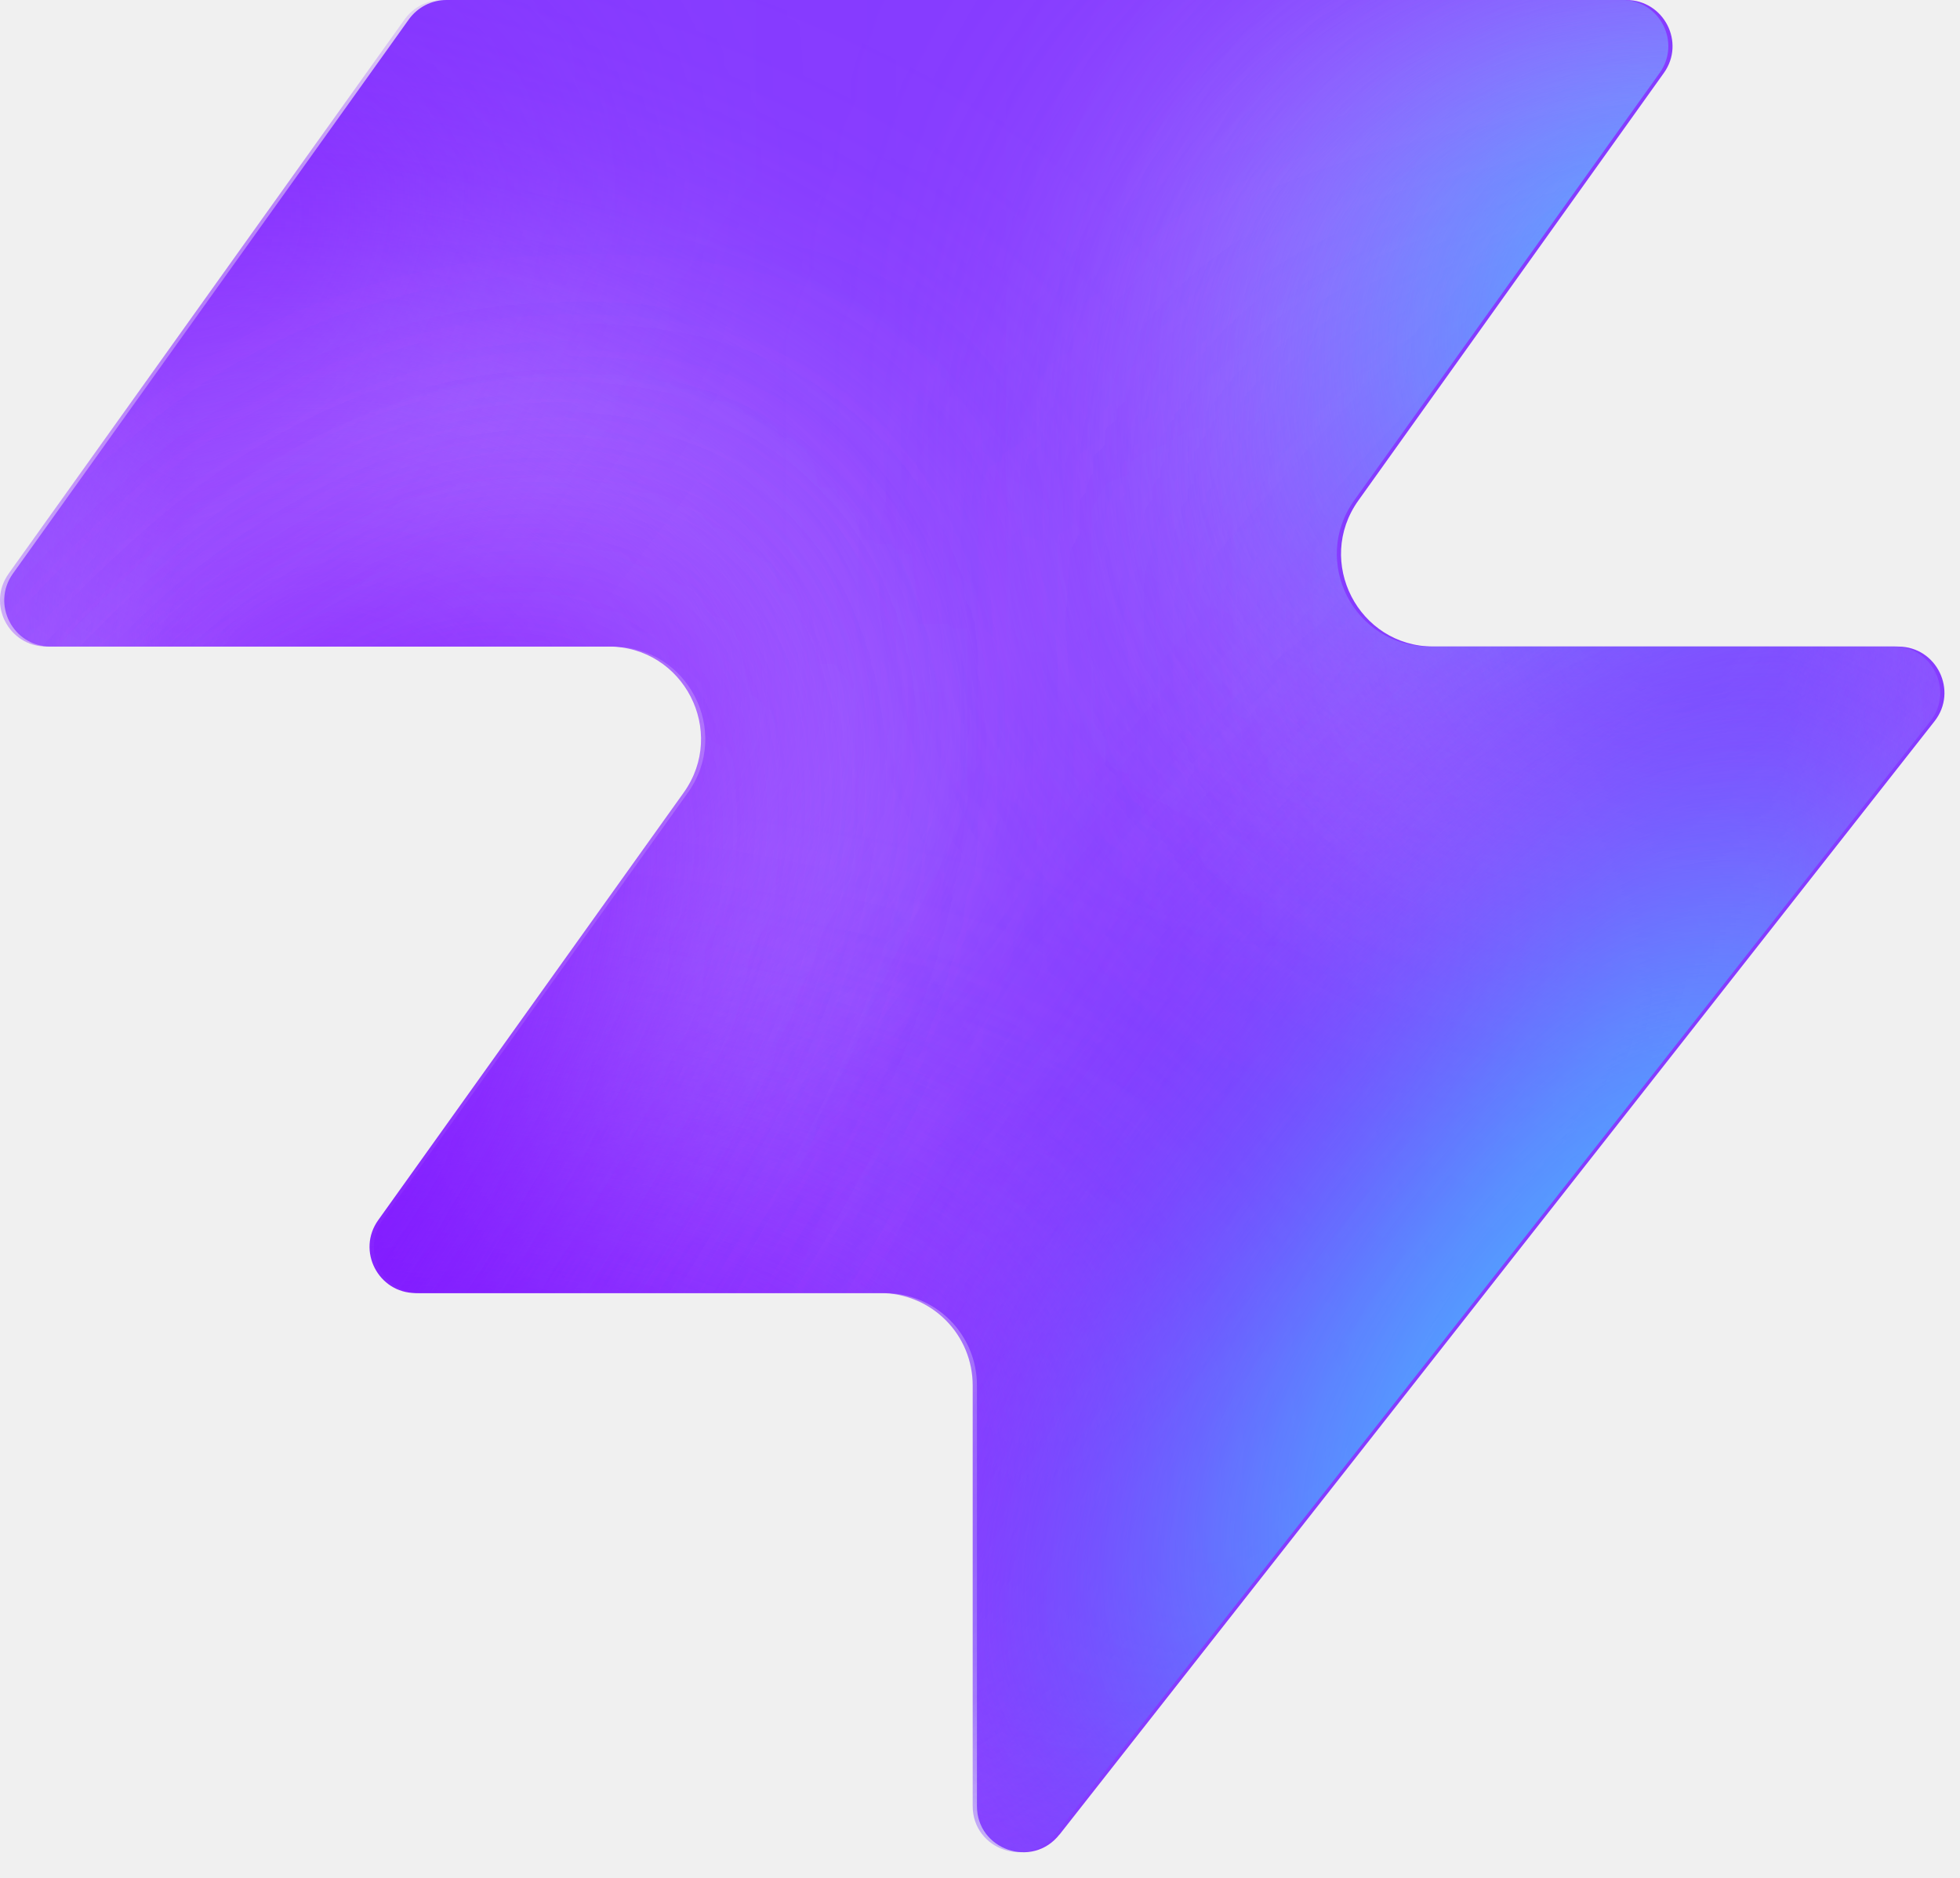
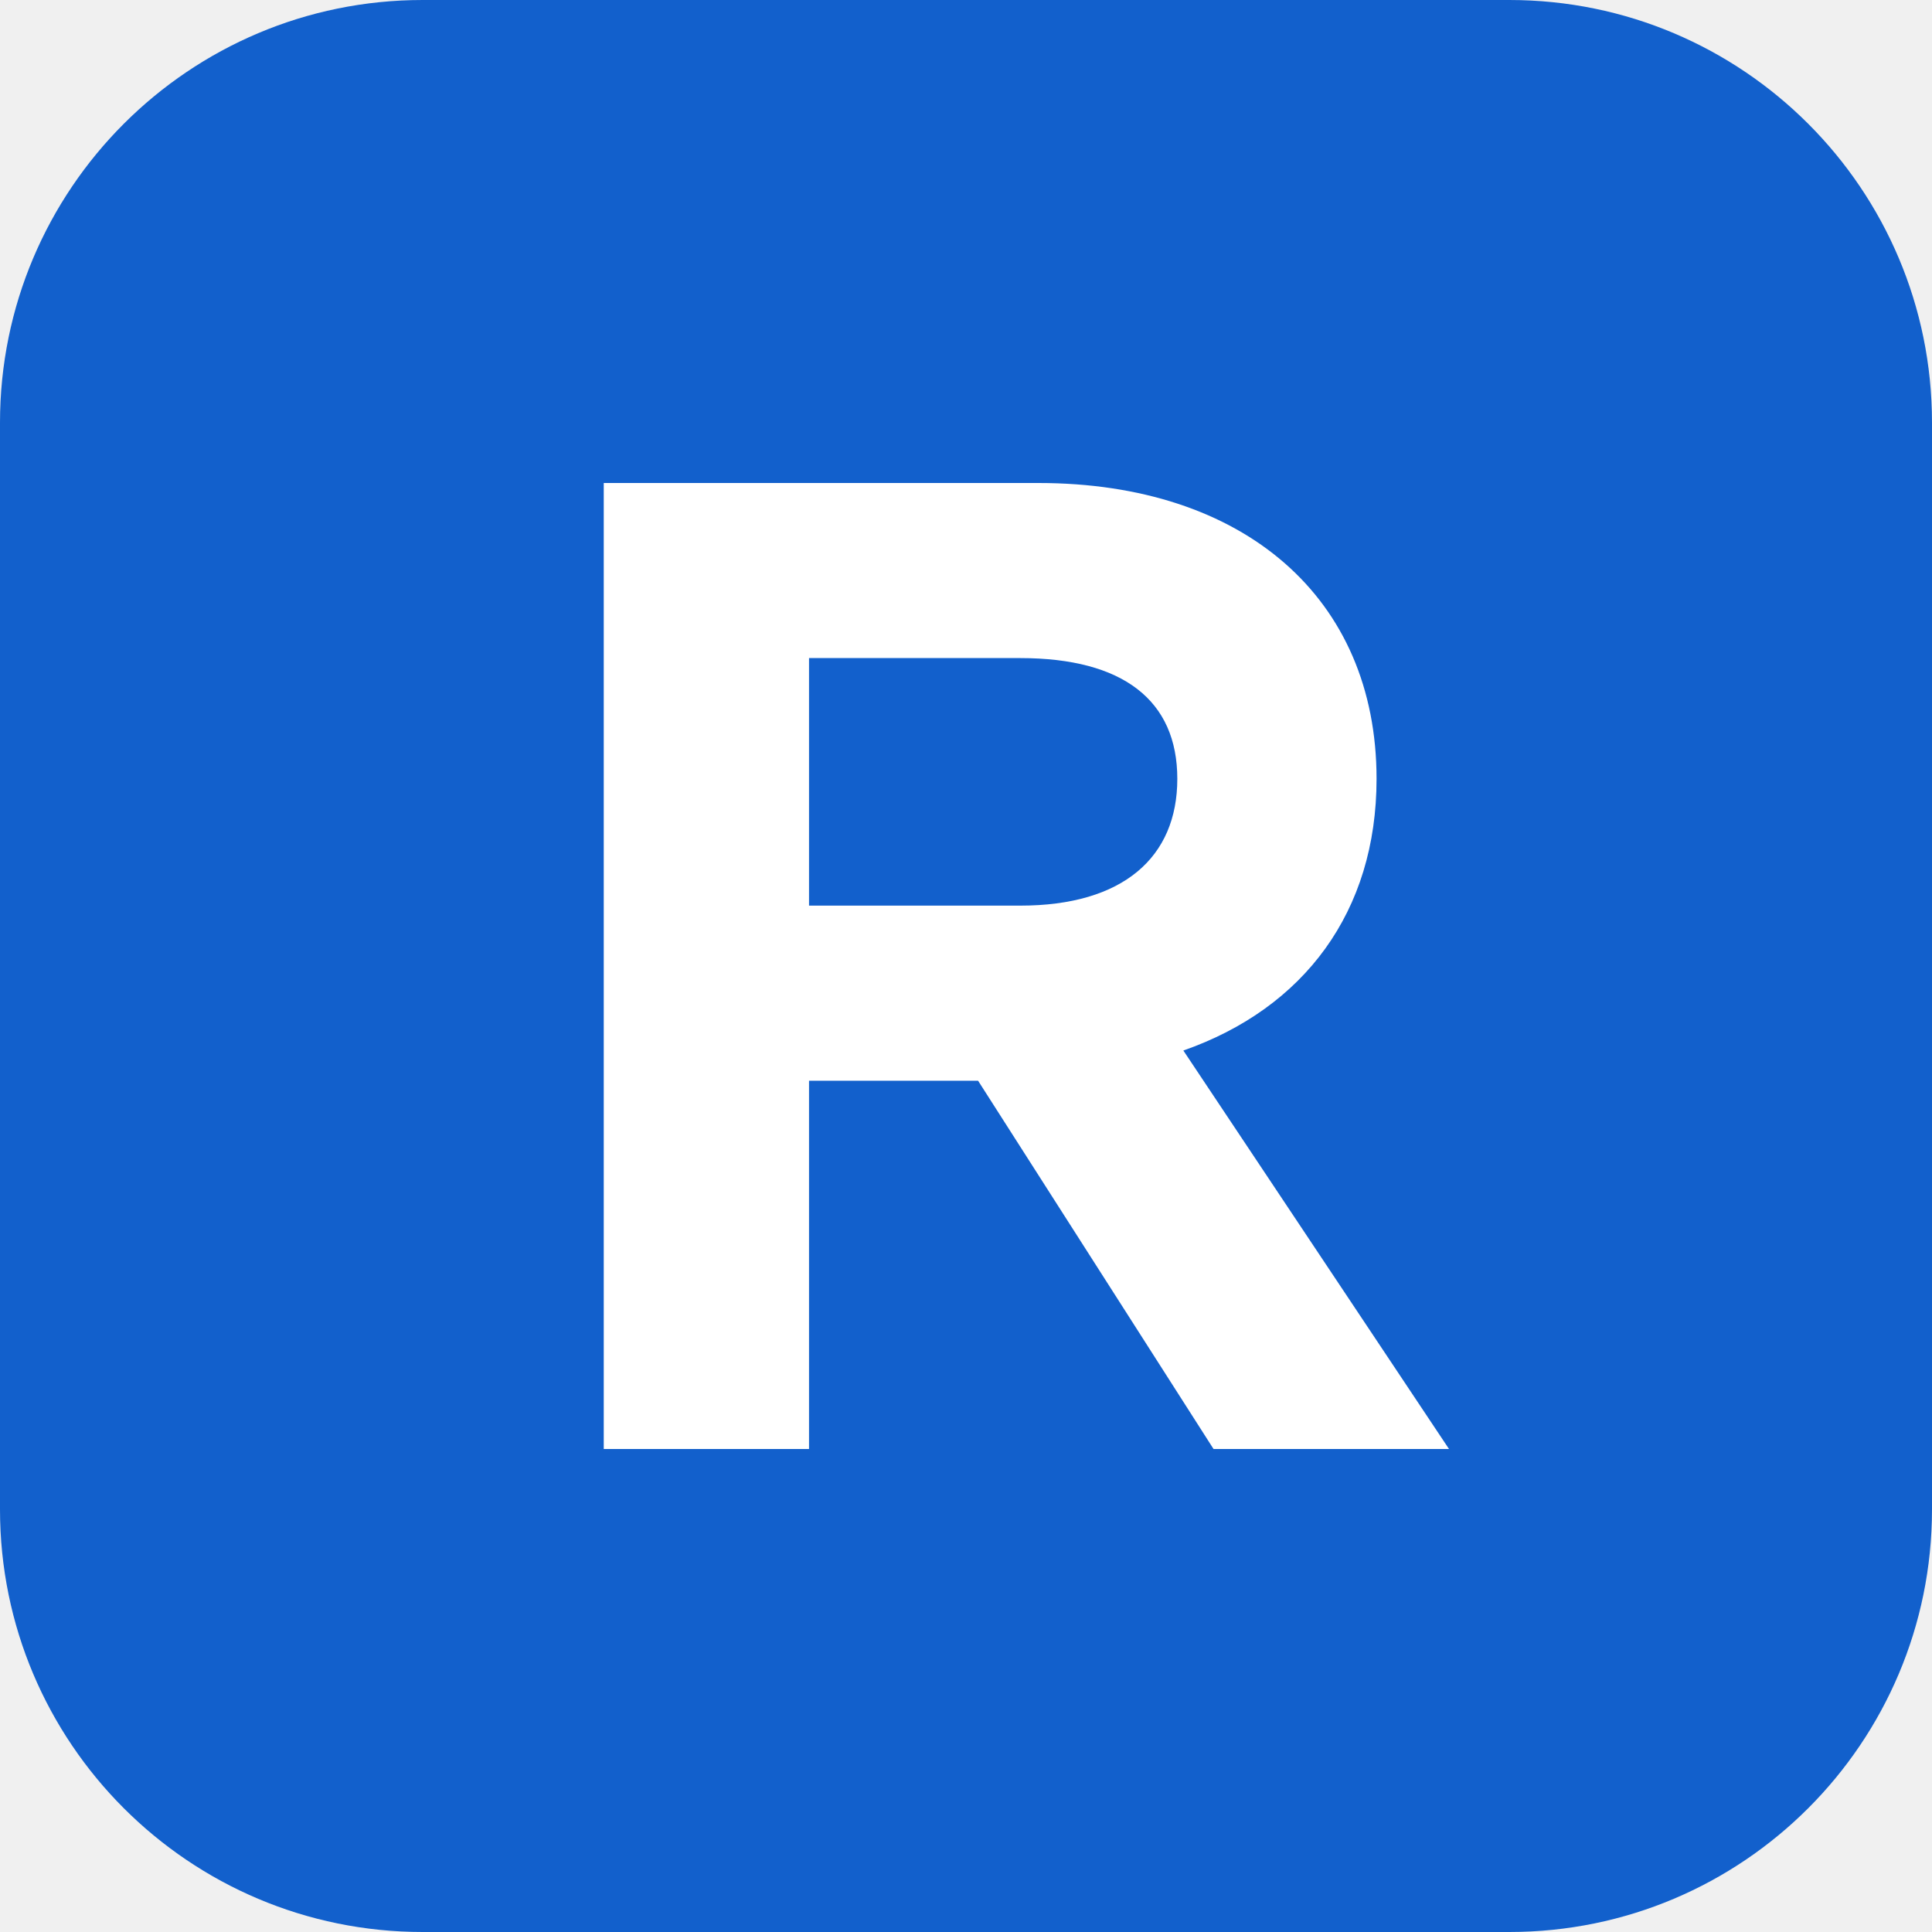
- <svg xmlns="http://www.w3.org/2000/svg" width="48" height="46" fill="none" viewBox="0 0 48 46">
-   <path fill="#863bff" d="M25.946 44.938c-.664.845-2.021.375-2.021-.698V33.937a2.26 2.26 0 0 0-2.262-2.262H10.287c-.92 0-1.456-1.04-.92-1.788l7.48-10.471c1.07-1.497 0-3.578-1.842-3.578H1.237c-.92 0-1.456-1.04-.92-1.788L10.013.474c.214-.297.556-.474.92-.474h28.894c.92 0 1.456 1.04.92 1.788l-7.48 10.471c-1.07 1.498 0 3.579 1.842 3.579h11.377c.943 0 1.473 1.088.89 1.83L25.947 44.94z" style="fill:#863bff;fill:color(display-p3 .525 .23 1);fill-opacity:1" />
-   <mask id="a" width="48" height="46" x="0" y="0" maskUnits="userSpaceOnUse" style="mask-type:alpha">
-     <path fill="#000" d="M25.842 44.938c-.664.844-2.021.375-2.021-.698V33.937a2.26 2.26 0 0 0-2.262-2.262H10.183c-.92 0-1.456-1.04-.92-1.788l7.48-10.471c1.07-1.498 0-3.579-1.842-3.579H1.133c-.92 0-1.456-1.04-.92-1.787L9.91.473c.214-.297.556-.474.92-.474h28.894c.92 0 1.456 1.04.92 1.788l-7.48 10.471c-1.07 1.498 0 3.578 1.842 3.578h11.377c.943 0 1.473 1.088.89 1.832L25.843 44.94z" style="fill:#000;fill-opacity:1" />
-   </mask>
-   <g mask="url(#a)">
-     <g filter="url(#b)">
-       <ellipse cx="5.508" cy="14.704" fill="#ede6ff" rx="5.508" ry="14.704" style="fill:#ede6ff;fill:color(display-p3 .927 .903 1);fill-opacity:1" transform="matrix(.00324 1 1 -.00324 -4.47 31.516)" />
-     </g>
-     <g filter="url(#c)">
-       <ellipse cx="10.399" cy="29.851" fill="#ede6ff" rx="10.399" ry="29.851" style="fill:#ede6ff;fill:color(display-p3 .927 .903 1);fill-opacity:1" transform="matrix(.00324 1 1 -.00324 -39.328 7.883)" />
-     </g>
-     <g filter="url(#d)">
-       <ellipse cx="5.508" cy="30.487" fill="#7e14ff" rx="5.508" ry="30.487" style="fill:#7e14ff;fill:color(display-p3 .492 .077 1);fill-opacity:1" transform="rotate(89.814 -25.913 -14.639)scale(1 -1)" />
-     </g>
-     <g filter="url(#e)">
-       <ellipse cx="5.508" cy="30.599" fill="#7e14ff" rx="5.508" ry="30.599" style="fill:#7e14ff;fill:color(display-p3 .492 .077 1);fill-opacity:1" transform="rotate(89.814 -32.644 -3.334)scale(1 -1)" />
-     </g>
-     <g filter="url(#f)">
-       <ellipse cx="5.508" cy="30.599" fill="#7e14ff" rx="5.508" ry="30.599" style="fill:#7e14ff;fill:color(display-p3 .492 .077 1);fill-opacity:1" transform="matrix(.00324 1 1 -.00324 -34.34 30.47)" />
-     </g>
-     <g filter="url(#g)">
-       <ellipse cx="14.072" cy="22.078" fill="#ede6ff" rx="14.072" ry="22.078" style="fill:#ede6ff;fill:color(display-p3 .927 .903 1);fill-opacity:1" transform="rotate(93.35 24.506 48.493)scale(-1 1)" />
-     </g>
-     <g filter="url(#h)">
-       <ellipse cx="3.47" cy="21.501" fill="#7e14ff" rx="3.47" ry="21.501" style="fill:#7e14ff;fill:color(display-p3 .492 .077 1);fill-opacity:1" transform="rotate(89.009 28.708 47.59)scale(-1 1)" />
-     </g>
-     <g filter="url(#i)">
-       <ellipse cx="3.47" cy="21.501" fill="#7e14ff" rx="3.47" ry="21.501" style="fill:#7e14ff;fill:color(display-p3 .492 .077 1);fill-opacity:1" transform="rotate(89.009 28.708 47.59)scale(-1 1)" />
-     </g>
-     <g filter="url(#j)">
-       <ellipse cx=".387" cy="8.972" fill="#7e14ff" rx="4.407" ry="29.108" style="fill:#7e14ff;fill:color(display-p3 .492 .077 1);fill-opacity:1" transform="rotate(39.51 .387 8.972)" />
-     </g>
-     <g filter="url(#k)">
-       <ellipse cx="47.523" cy="-6.092" fill="#7e14ff" rx="4.407" ry="29.108" style="fill:#7e14ff;fill:color(display-p3 .492 .077 1);fill-opacity:1" transform="rotate(37.892 47.523 -6.092)" />
-     </g>
-     <g filter="url(#l)">
-       <ellipse cx="41.412" cy="6.333" fill="#47bfff" rx="5.971" ry="9.665" style="fill:#47bfff;fill:color(display-p3 .28 .748 1);fill-opacity:1" transform="rotate(37.892 41.412 6.333)" />
-     </g>
-     <g filter="url(#m)">
-       <ellipse cx="-1.879" cy="38.332" fill="#7e14ff" rx="4.407" ry="29.108" style="fill:#7e14ff;fill:color(display-p3 .492 .077 1);fill-opacity:1" transform="rotate(37.892 -1.88 38.332)" />
-     </g>
-     <g filter="url(#n)">
-       <ellipse cx="-1.879" cy="38.332" fill="#7e14ff" rx="4.407" ry="29.108" style="fill:#7e14ff;fill:color(display-p3 .492 .077 1);fill-opacity:1" transform="rotate(37.892 -1.88 38.332)" />
-     </g>
-     <g filter="url(#o)">
-       <ellipse cx="35.651" cy="29.907" fill="#7e14ff" rx="4.407" ry="29.108" style="fill:#7e14ff;fill:color(display-p3 .492 .077 1);fill-opacity:1" transform="rotate(37.892 35.651 29.907)" />
-     </g>
-     <g filter="url(#p)">
-       <ellipse cx="38.418" cy="32.4" fill="#47bfff" rx="5.971" ry="15.297" style="fill:#47bfff;fill:color(display-p3 .28 .748 1);fill-opacity:1" transform="rotate(37.892 38.418 32.4)" />
-     </g>
-   </g>
-   <defs>
-     <filter id="b" width="60.045" height="41.654" x="-19.77" y="16.149" color-interpolation-filters="sRGB" filterUnits="userSpaceOnUse">
-       <feFlood flood-opacity="0" result="BackgroundImageFix" />
-       <feBlend in="SourceGraphic" in2="BackgroundImageFix" result="shape" />
-       <feGaussianBlur result="effect1_foregroundBlur_2002_17158" stdDeviation="7.659" />
-     </filter>
-     <filter id="c" width="90.34" height="51.437" x="-54.613" y="-7.533" color-interpolation-filters="sRGB" filterUnits="userSpaceOnUse">
-       <feFlood flood-opacity="0" result="BackgroundImageFix" />
-       <feBlend in="SourceGraphic" in2="BackgroundImageFix" result="shape" />
-       <feGaussianBlur result="effect1_foregroundBlur_2002_17158" stdDeviation="7.659" />
-     </filter>
-     <filter id="d" width="79.355" height="29.4" x="-49.64" y="2.03" color-interpolation-filters="sRGB" filterUnits="userSpaceOnUse">
-       <feFlood flood-opacity="0" result="BackgroundImageFix" />
-       <feBlend in="SourceGraphic" in2="BackgroundImageFix" result="shape" />
-       <feGaussianBlur result="effect1_foregroundBlur_2002_17158" stdDeviation="4.596" />
-     </filter>
-     <filter id="e" width="79.579" height="29.4" x="-45.045" y="20.029" color-interpolation-filters="sRGB" filterUnits="userSpaceOnUse">
-       <feFlood flood-opacity="0" result="BackgroundImageFix" />
-       <feBlend in="SourceGraphic" in2="BackgroundImageFix" result="shape" />
-       <feGaussianBlur result="effect1_foregroundBlur_2002_17158" stdDeviation="4.596" />
-     </filter>
-     <filter id="f" width="79.579" height="29.4" x="-43.513" y="21.178" color-interpolation-filters="sRGB" filterUnits="userSpaceOnUse">
-       <feFlood flood-opacity="0" result="BackgroundImageFix" />
-       <feBlend in="SourceGraphic" in2="BackgroundImageFix" result="shape" />
-       <feGaussianBlur result="effect1_foregroundBlur_2002_17158" stdDeviation="4.596" />
-     </filter>
-     <filter id="g" width="74.749" height="58.852" x="15.756" y="-17.901" color-interpolation-filters="sRGB" filterUnits="userSpaceOnUse">
-       <feFlood flood-opacity="0" result="BackgroundImageFix" />
-       <feBlend in="SourceGraphic" in2="BackgroundImageFix" result="shape" />
-       <feGaussianBlur result="effect1_foregroundBlur_2002_17158" stdDeviation="7.659" />
-     </filter>
-     <filter id="h" width="61.377" height="25.362" x="23.548" y="2.284" color-interpolation-filters="sRGB" filterUnits="userSpaceOnUse">
-       <feFlood flood-opacity="0" result="BackgroundImageFix" />
-       <feBlend in="SourceGraphic" in2="BackgroundImageFix" result="shape" />
-       <feGaussianBlur result="effect1_foregroundBlur_2002_17158" stdDeviation="4.596" />
-     </filter>
-     <filter id="i" width="61.377" height="25.362" x="23.548" y="2.284" color-interpolation-filters="sRGB" filterUnits="userSpaceOnUse">
-       <feFlood flood-opacity="0" result="BackgroundImageFix" />
-       <feBlend in="SourceGraphic" in2="BackgroundImageFix" result="shape" />
-       <feGaussianBlur result="effect1_foregroundBlur_2002_17158" stdDeviation="4.596" />
-     </filter>
-     <filter id="j" width="56.045" height="63.649" x="-27.636" y="-22.853" color-interpolation-filters="sRGB" filterUnits="userSpaceOnUse">
-       <feFlood flood-opacity="0" result="BackgroundImageFix" />
-       <feBlend in="SourceGraphic" in2="BackgroundImageFix" result="shape" />
-       <feGaussianBlur result="effect1_foregroundBlur_2002_17158" stdDeviation="4.596" />
-     </filter>
-     <filter id="k" width="54.814" height="64.646" x="20.116" y="-38.415" color-interpolation-filters="sRGB" filterUnits="userSpaceOnUse">
-       <feFlood flood-opacity="0" result="BackgroundImageFix" />
-       <feBlend in="SourceGraphic" in2="BackgroundImageFix" result="shape" />
-       <feGaussianBlur result="effect1_foregroundBlur_2002_17158" stdDeviation="4.596" />
-     </filter>
-     <filter id="l" width="33.541" height="35.313" x="24.641" y="-11.323" color-interpolation-filters="sRGB" filterUnits="userSpaceOnUse">
-       <feFlood flood-opacity="0" result="BackgroundImageFix" />
-       <feBlend in="SourceGraphic" in2="BackgroundImageFix" result="shape" />
-       <feGaussianBlur result="effect1_foregroundBlur_2002_17158" stdDeviation="4.596" />
-     </filter>
-     <filter id="m" width="54.814" height="64.646" x="-29.286" y="6.009" color-interpolation-filters="sRGB" filterUnits="userSpaceOnUse">
-       <feFlood flood-opacity="0" result="BackgroundImageFix" />
-       <feBlend in="SourceGraphic" in2="BackgroundImageFix" result="shape" />
-       <feGaussianBlur result="effect1_foregroundBlur_2002_17158" stdDeviation="4.596" />
-     </filter>
-     <filter id="n" width="54.814" height="64.646" x="-29.286" y="6.009" color-interpolation-filters="sRGB" filterUnits="userSpaceOnUse">
-       <feFlood flood-opacity="0" result="BackgroundImageFix" />
-       <feBlend in="SourceGraphic" in2="BackgroundImageFix" result="shape" />
-       <feGaussianBlur result="effect1_foregroundBlur_2002_17158" stdDeviation="4.596" />
-     </filter>
-     <filter id="o" width="54.814" height="64.646" x="8.244" y="-2.416" color-interpolation-filters="sRGB" filterUnits="userSpaceOnUse">
-       <feFlood flood-opacity="0" result="BackgroundImageFix" />
-       <feBlend in="SourceGraphic" in2="BackgroundImageFix" result="shape" />
-       <feGaussianBlur result="effect1_foregroundBlur_2002_17158" stdDeviation="4.596" />
-     </filter>
-     <filter id="p" width="39.409" height="43.623" x="18.713" y="10.588" color-interpolation-filters="sRGB" filterUnits="userSpaceOnUse">
-       <feFlood flood-opacity="0" result="BackgroundImageFix" />
-       <feBlend in="SourceGraphic" in2="BackgroundImageFix" result="shape" />
-       <feGaussianBlur result="effect1_foregroundBlur_2002_17158" stdDeviation="4.596" />
-     </filter>
-   </defs>
+ <svg xmlns="http://www.w3.org/2000/svg" viewBox="0 0 32 32" width="32" height="32">
+   <rect width="32" height="32" rx="7" fill="#1260CC" />
+   <path d="M10 24V8h7.2c3.4 0 5.6 1.9 5.6 4.9 0 2.2-1.2 3.8-3.2 4.5L24 24h-3.9l-3.9-6.1H13.4V24H10zm3.4-9h3.5c1.7 0 2.6-.8 2.6-2.1S18.6 10.9 16.9 10.9h-3.5V15z" fill="#fff" />
</svg>
